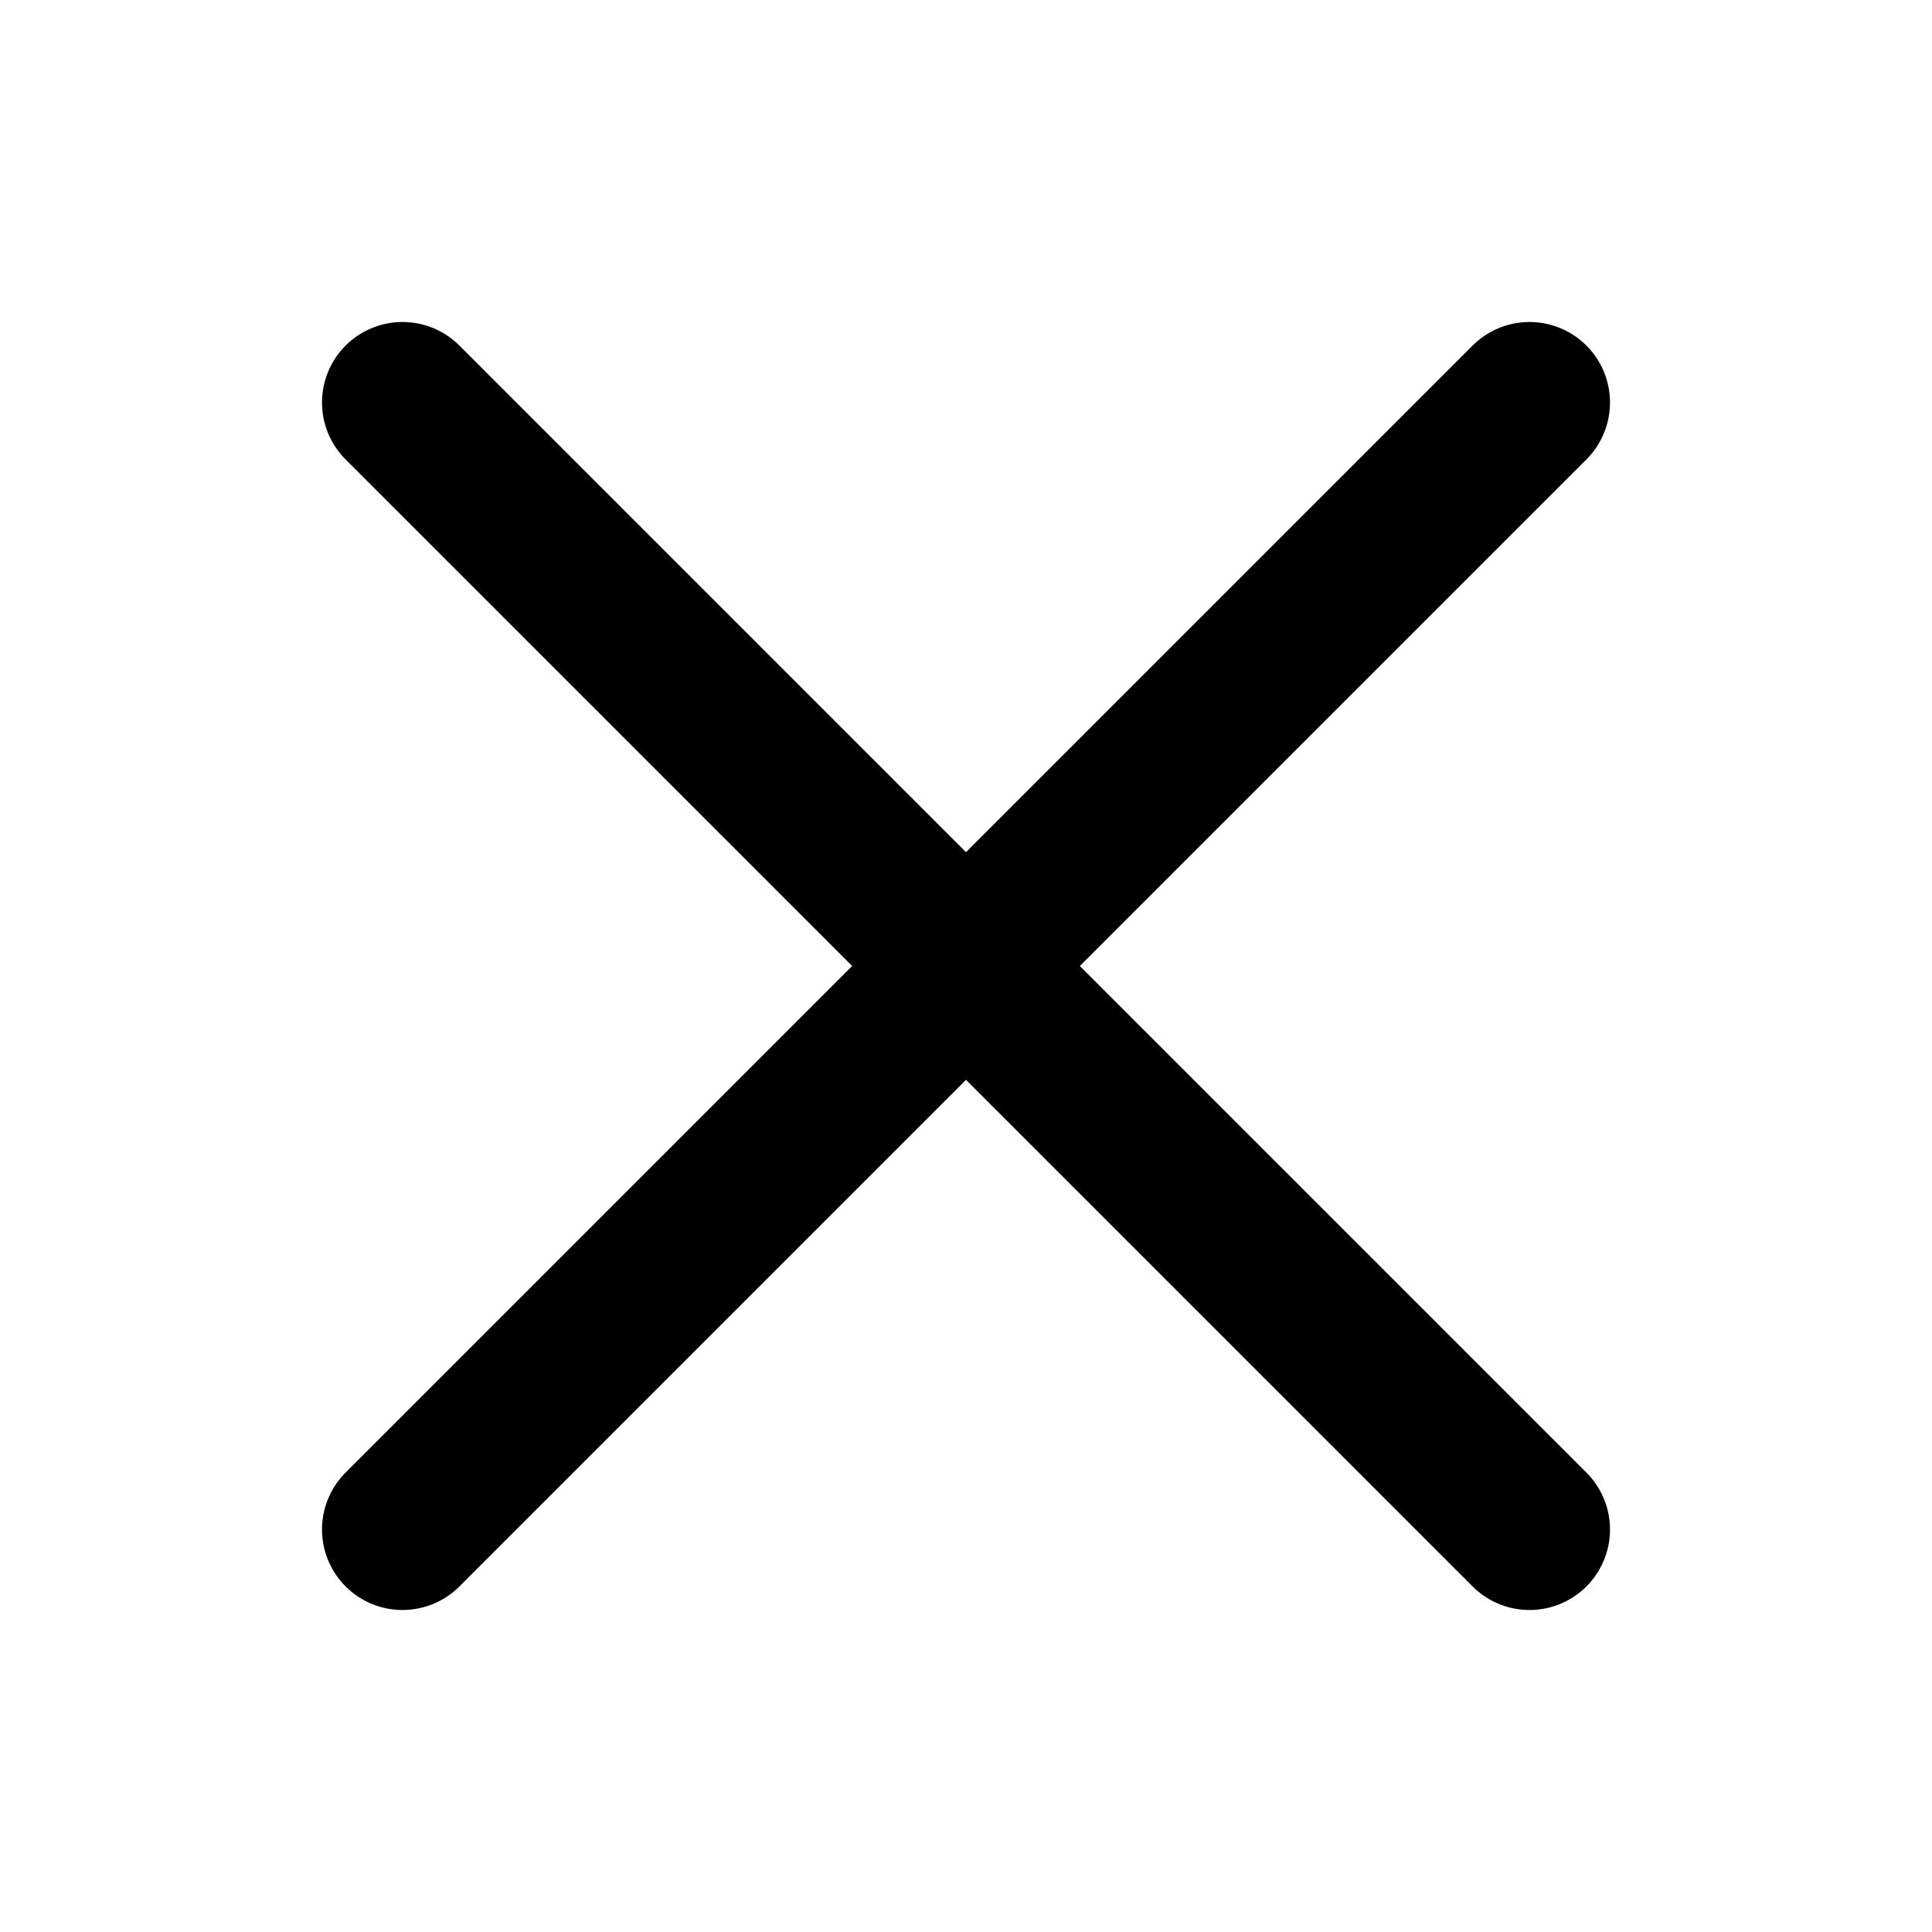
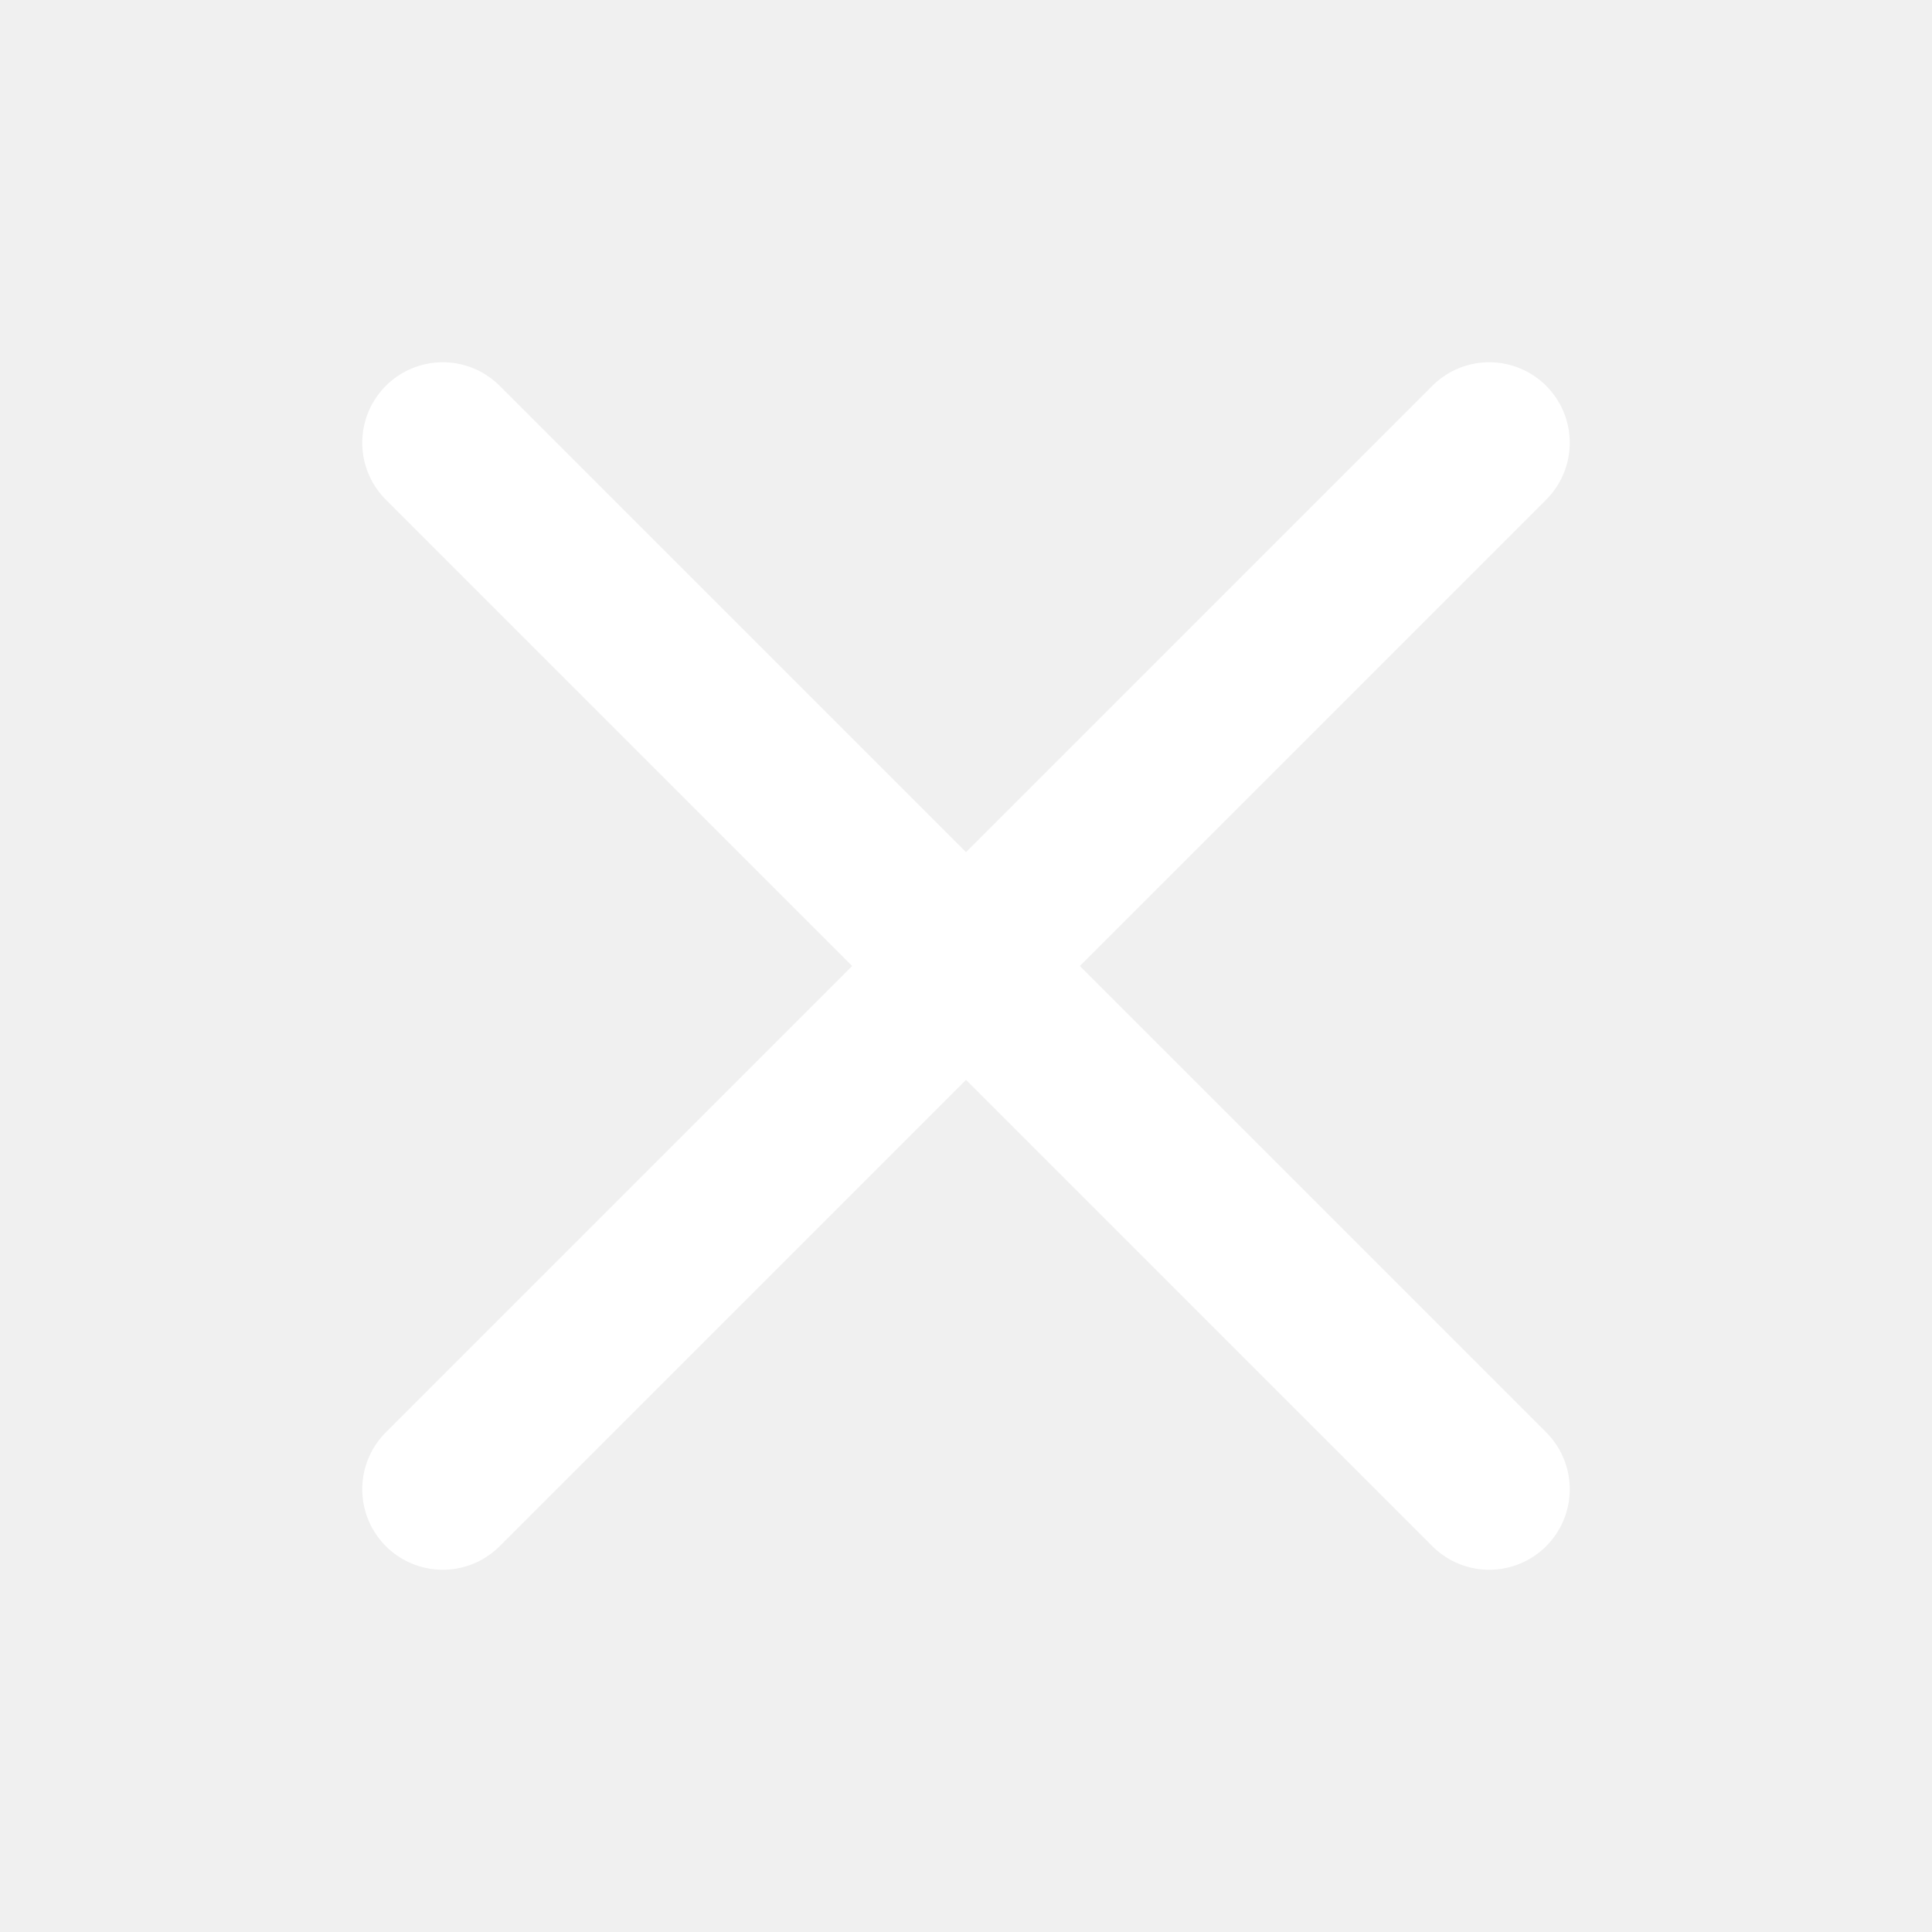
<svg xmlns="http://www.w3.org/2000/svg" width="24" height="24" viewBox="0 0 24 24" fill="none">
-   <rect width="24" height="24" fill="white" />
-   <path d="M5 5L12 12M12 12L19 19M12 12L19 5M12 12L5 19" stroke="black" stroke-width="2" stroke-linecap="round" />
+   <g id="Property 1=stroke">
+     <path id="Vector 1" d="M5.5 5.5L12 12M12 12L18.5 18.5M12 12L18.5 5.5M12 12L5.5 18.5" stroke="white" stroke-width="2" stroke-linecap="round" />
+   </g>
</svg>
